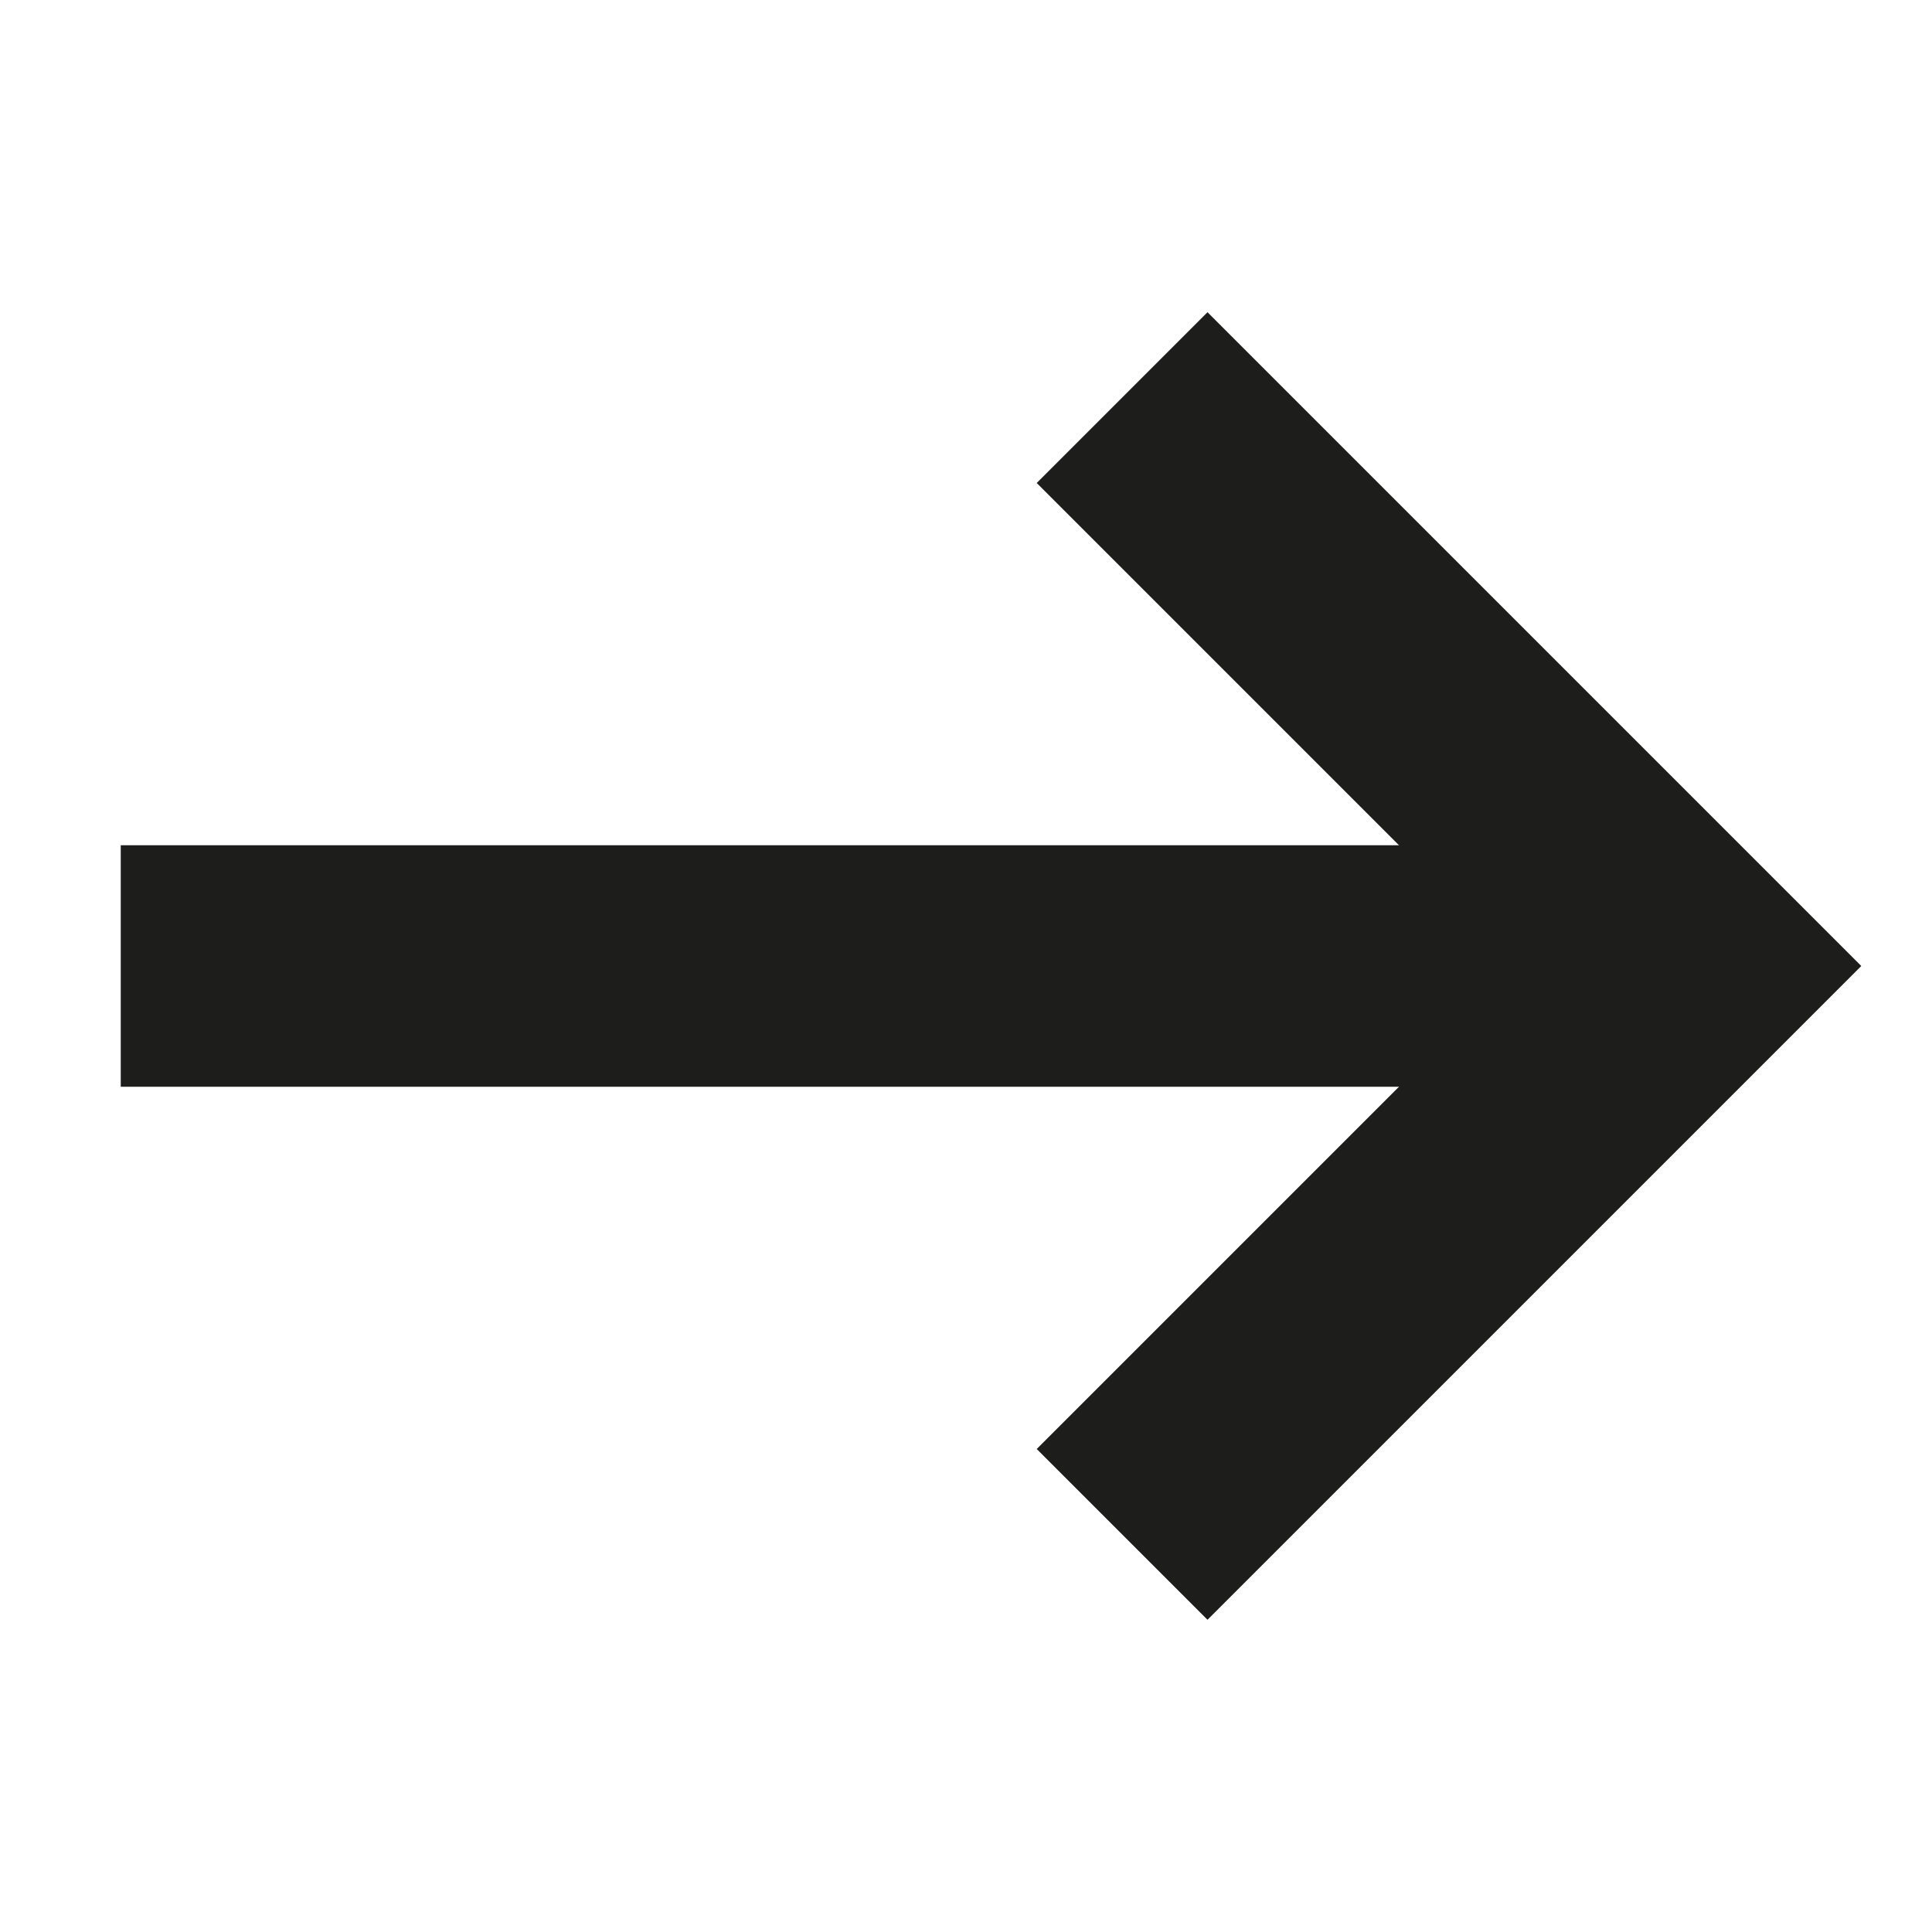
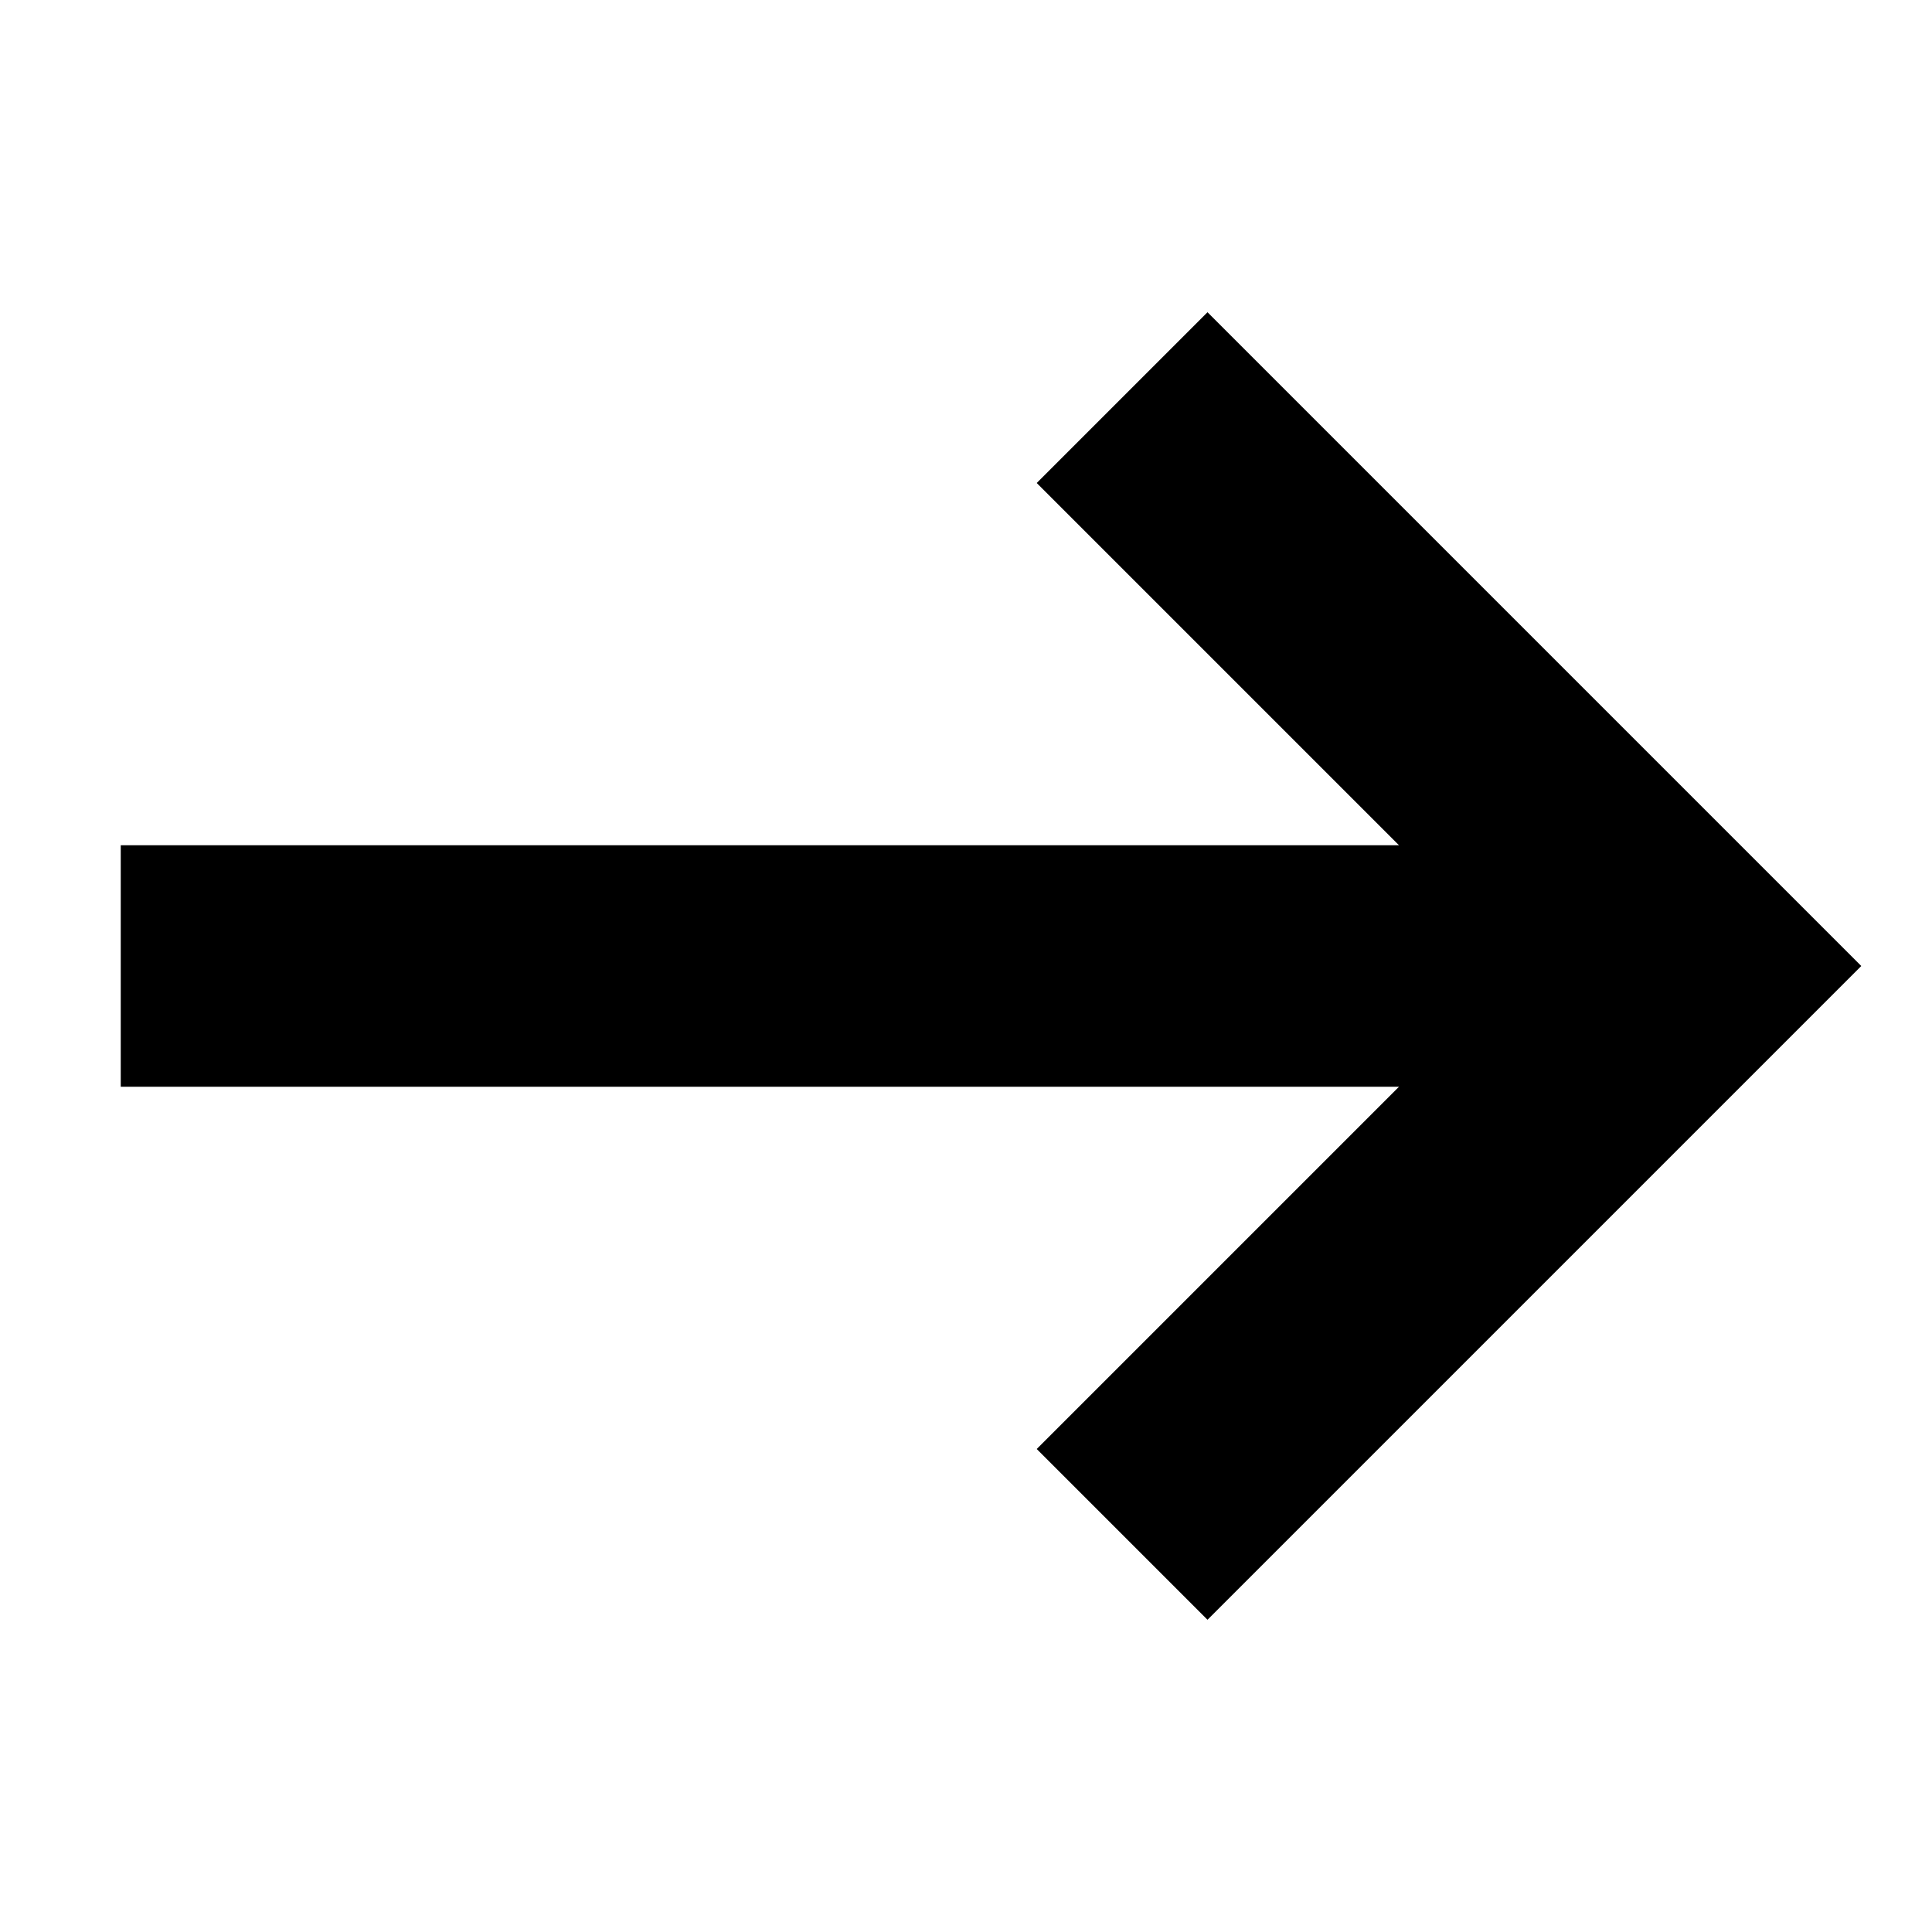
<svg xmlns="http://www.w3.org/2000/svg" width="16" height="16" viewBox="0 0 16 16" fill="none">
-   <path d="M2 8H13" stroke="#1D1D1B" stroke-width="2" stroke-linecap="square" />
-   <path d="M10 4L14 8L10 12" stroke="#1D1D1B" stroke-width="2" stroke-linecap="square" />
+   <path d="M2 8H13" stroke="currentColor" stroke-width="2" stroke-linecap="square" />
+   <path d="M10 4L14 8L10 12" stroke="currentColor" stroke-width="2" stroke-linecap="square" />
</svg>
